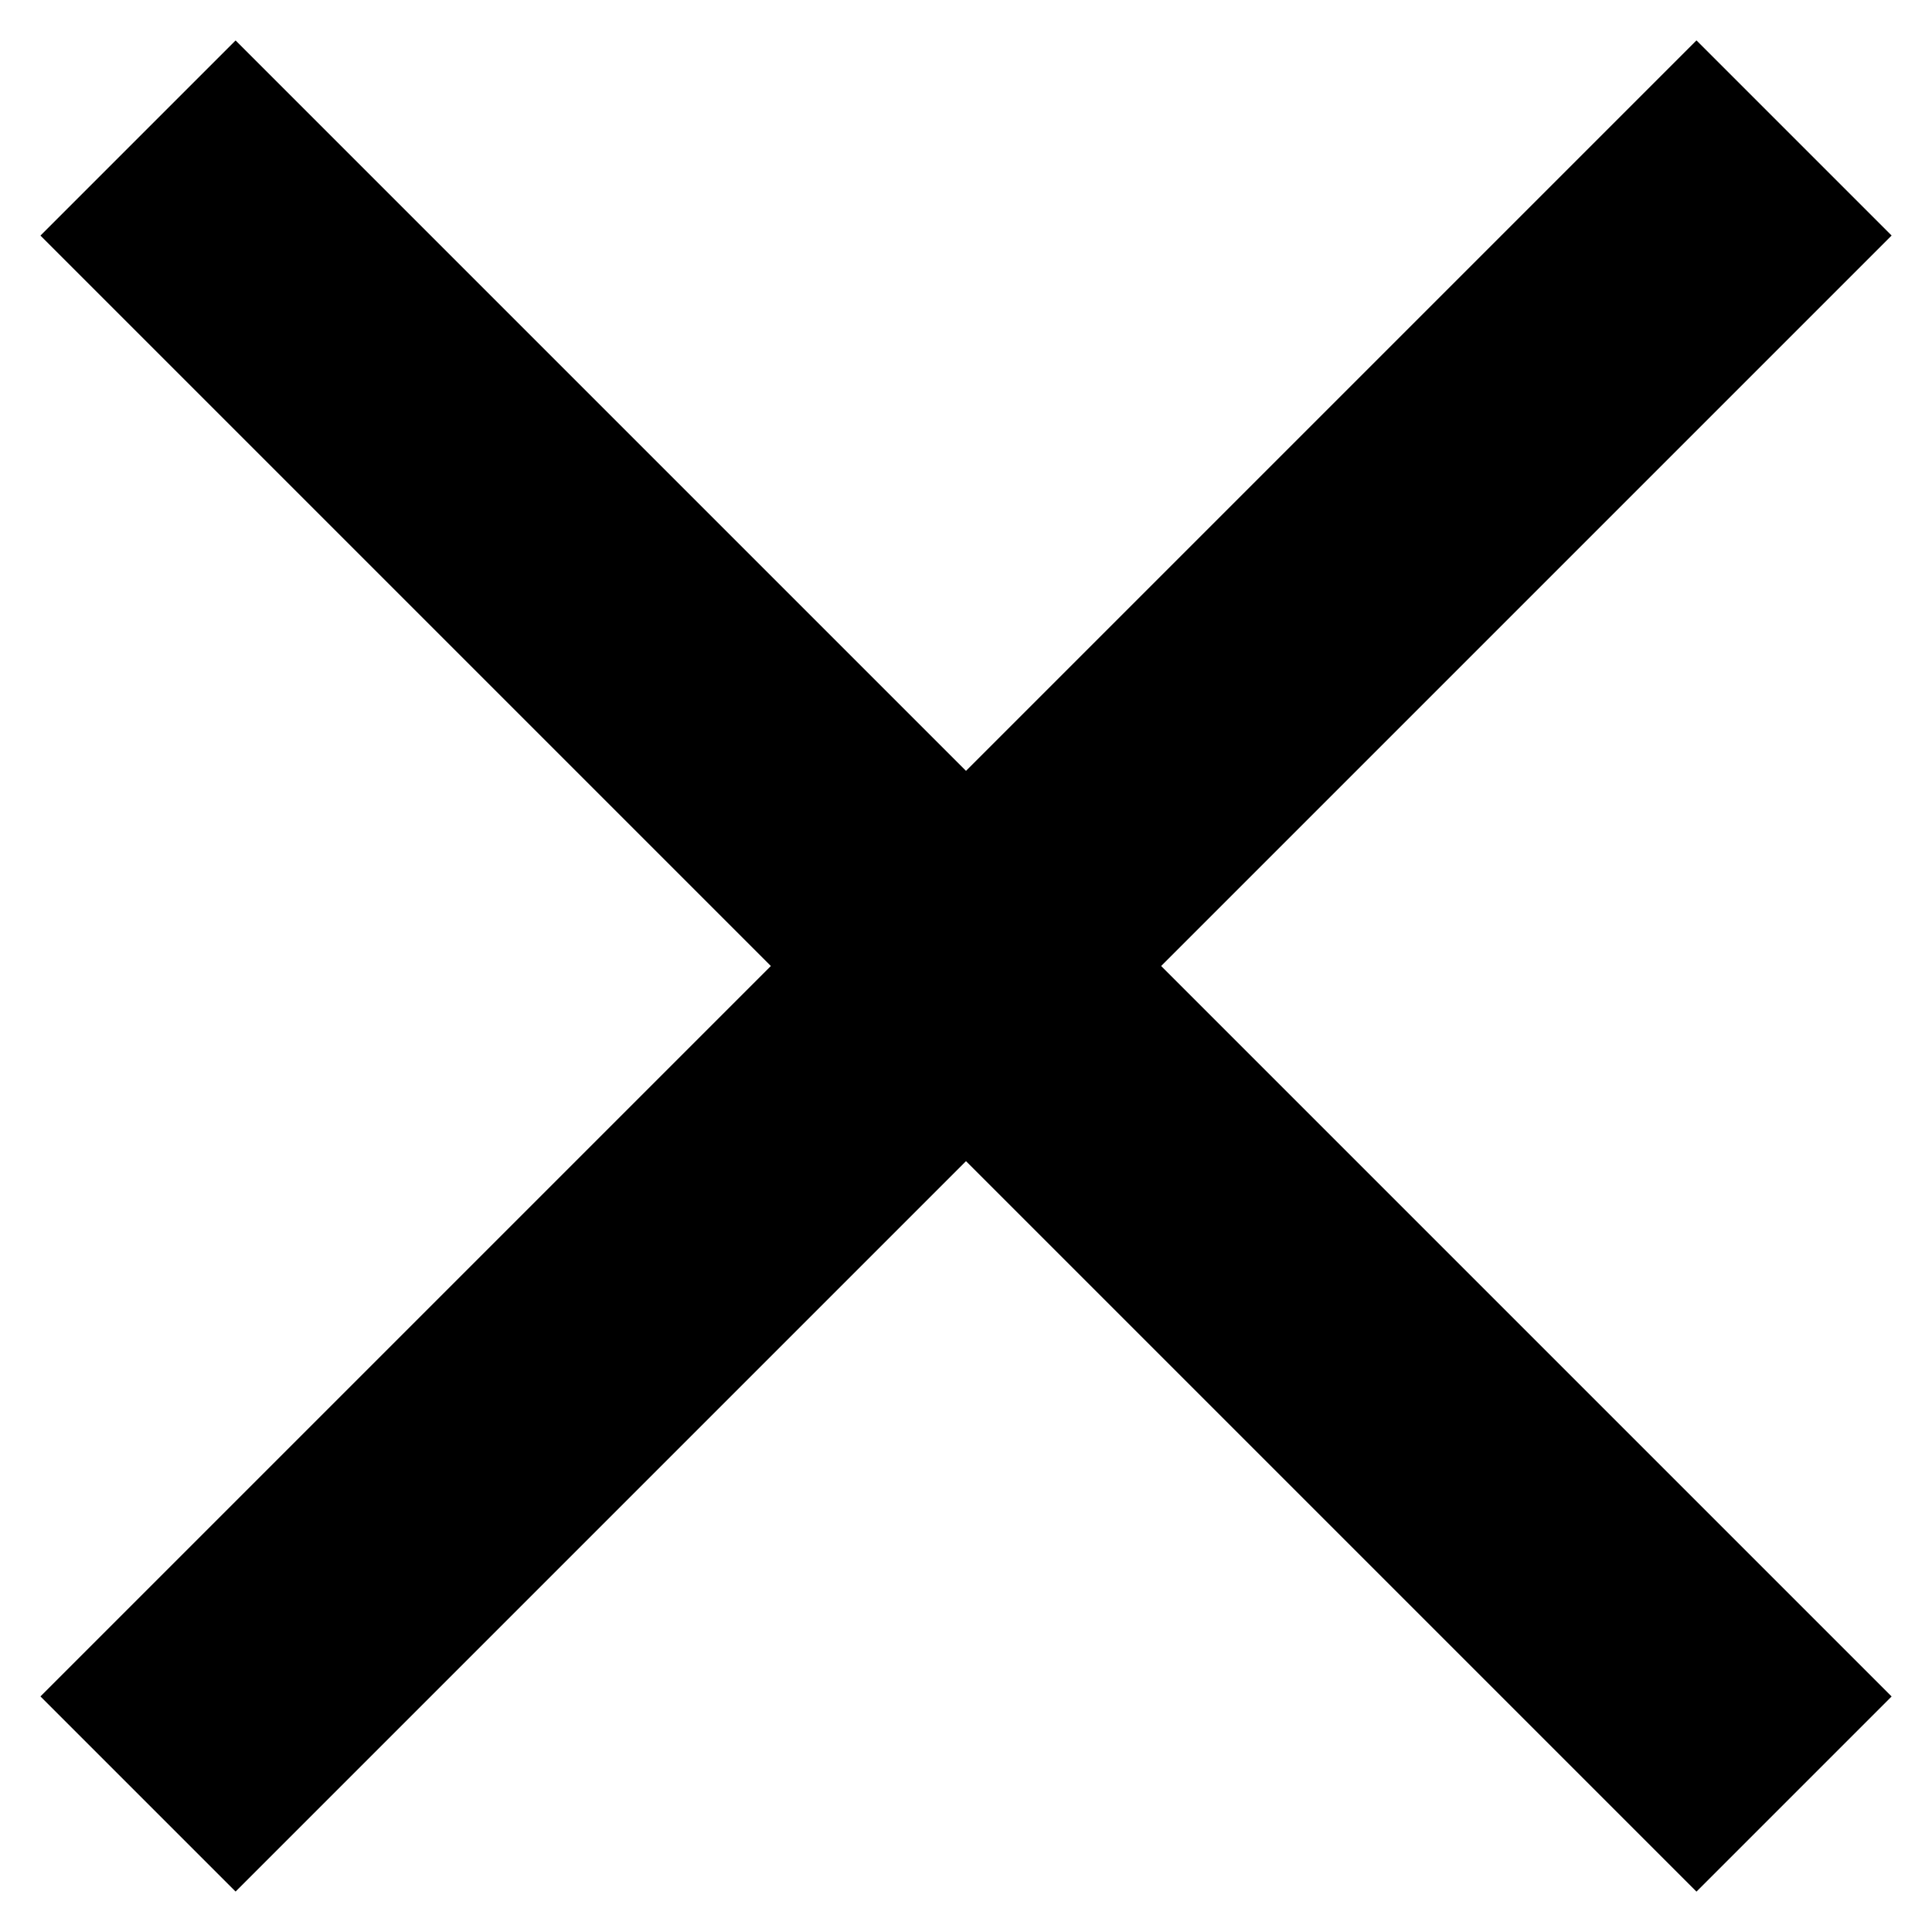
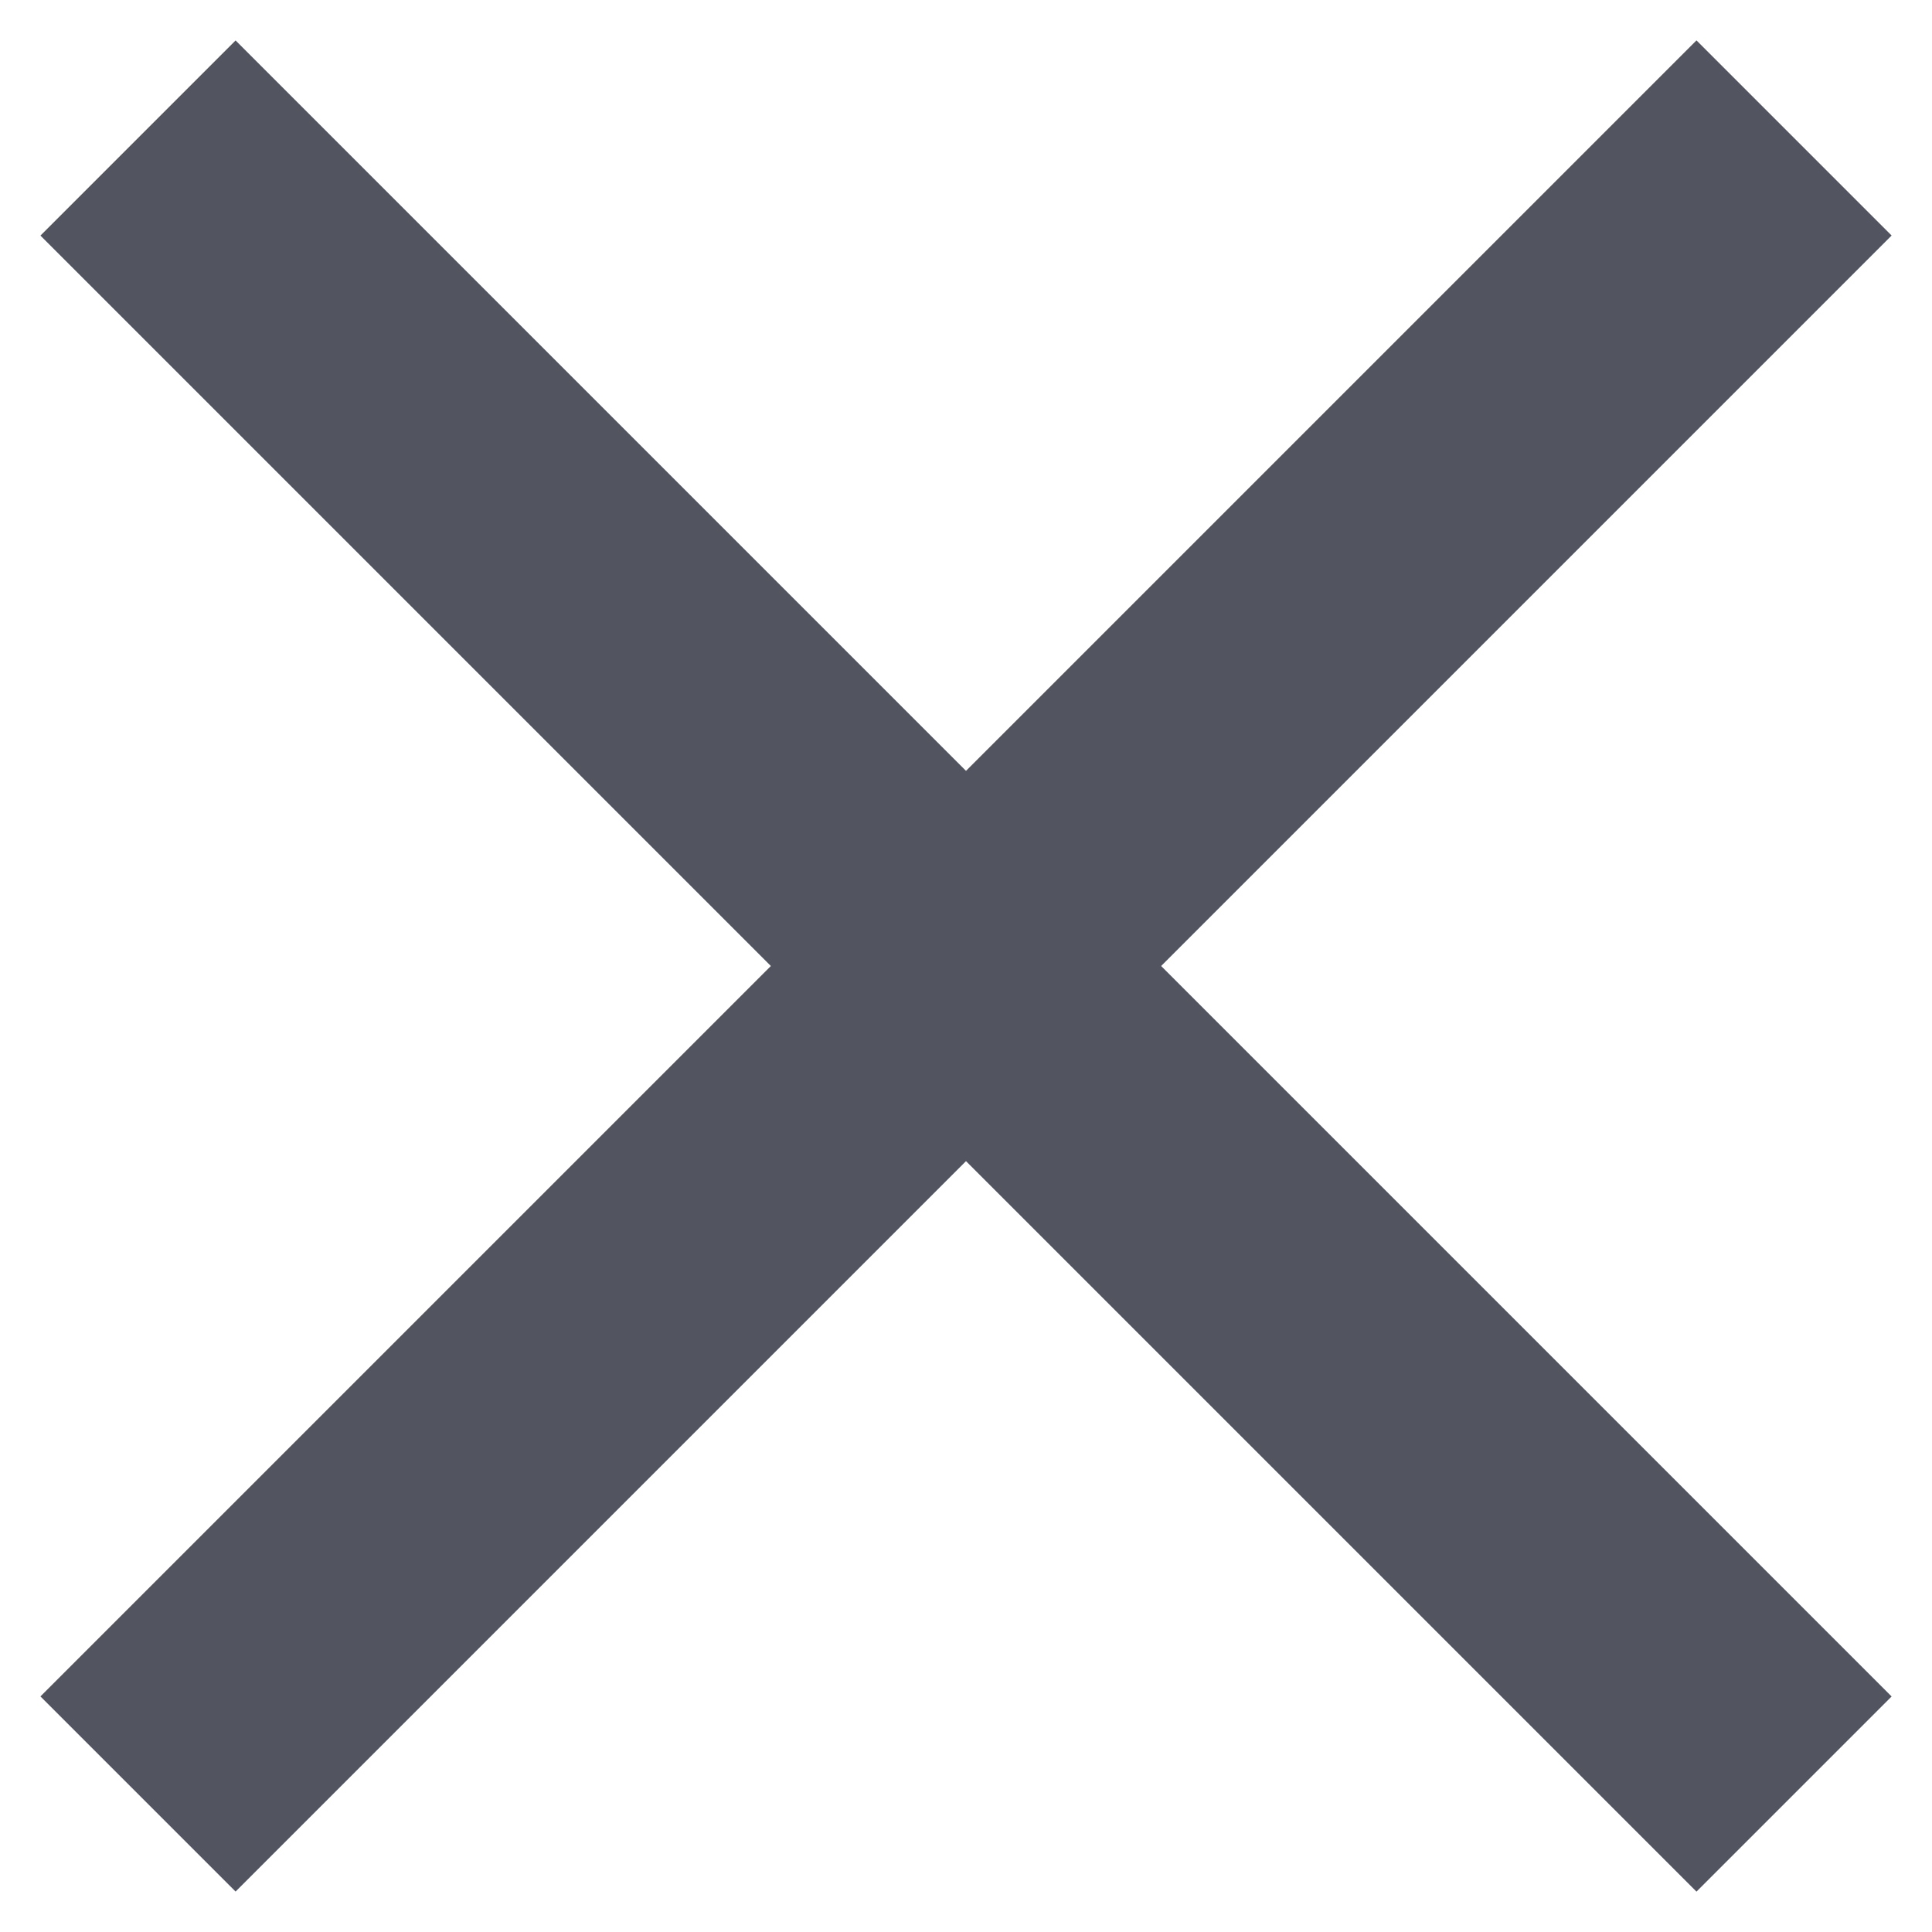
<svg xmlns="http://www.w3.org/2000/svg" version="1.1" width="32" height="32" viewBox="0 0 32 32">
-   <path fill="none" stroke-linejoin="miter" stroke-linecap="butt" stroke-miterlimit="4" stroke-width="4.571" stroke="#000" d="M2.286 2.286l27.429 27.429M2.286 29.714l27.429-27.429" />
+   <path fill="none" stroke-linejoin="miter" stroke-linecap="butt" stroke-miterlimit="4" stroke-width="4.571" stroke="#52555f" d="M2.286 2.286l27.429 27.429M2.286 29.714l27.429-27.429" />
</svg>
